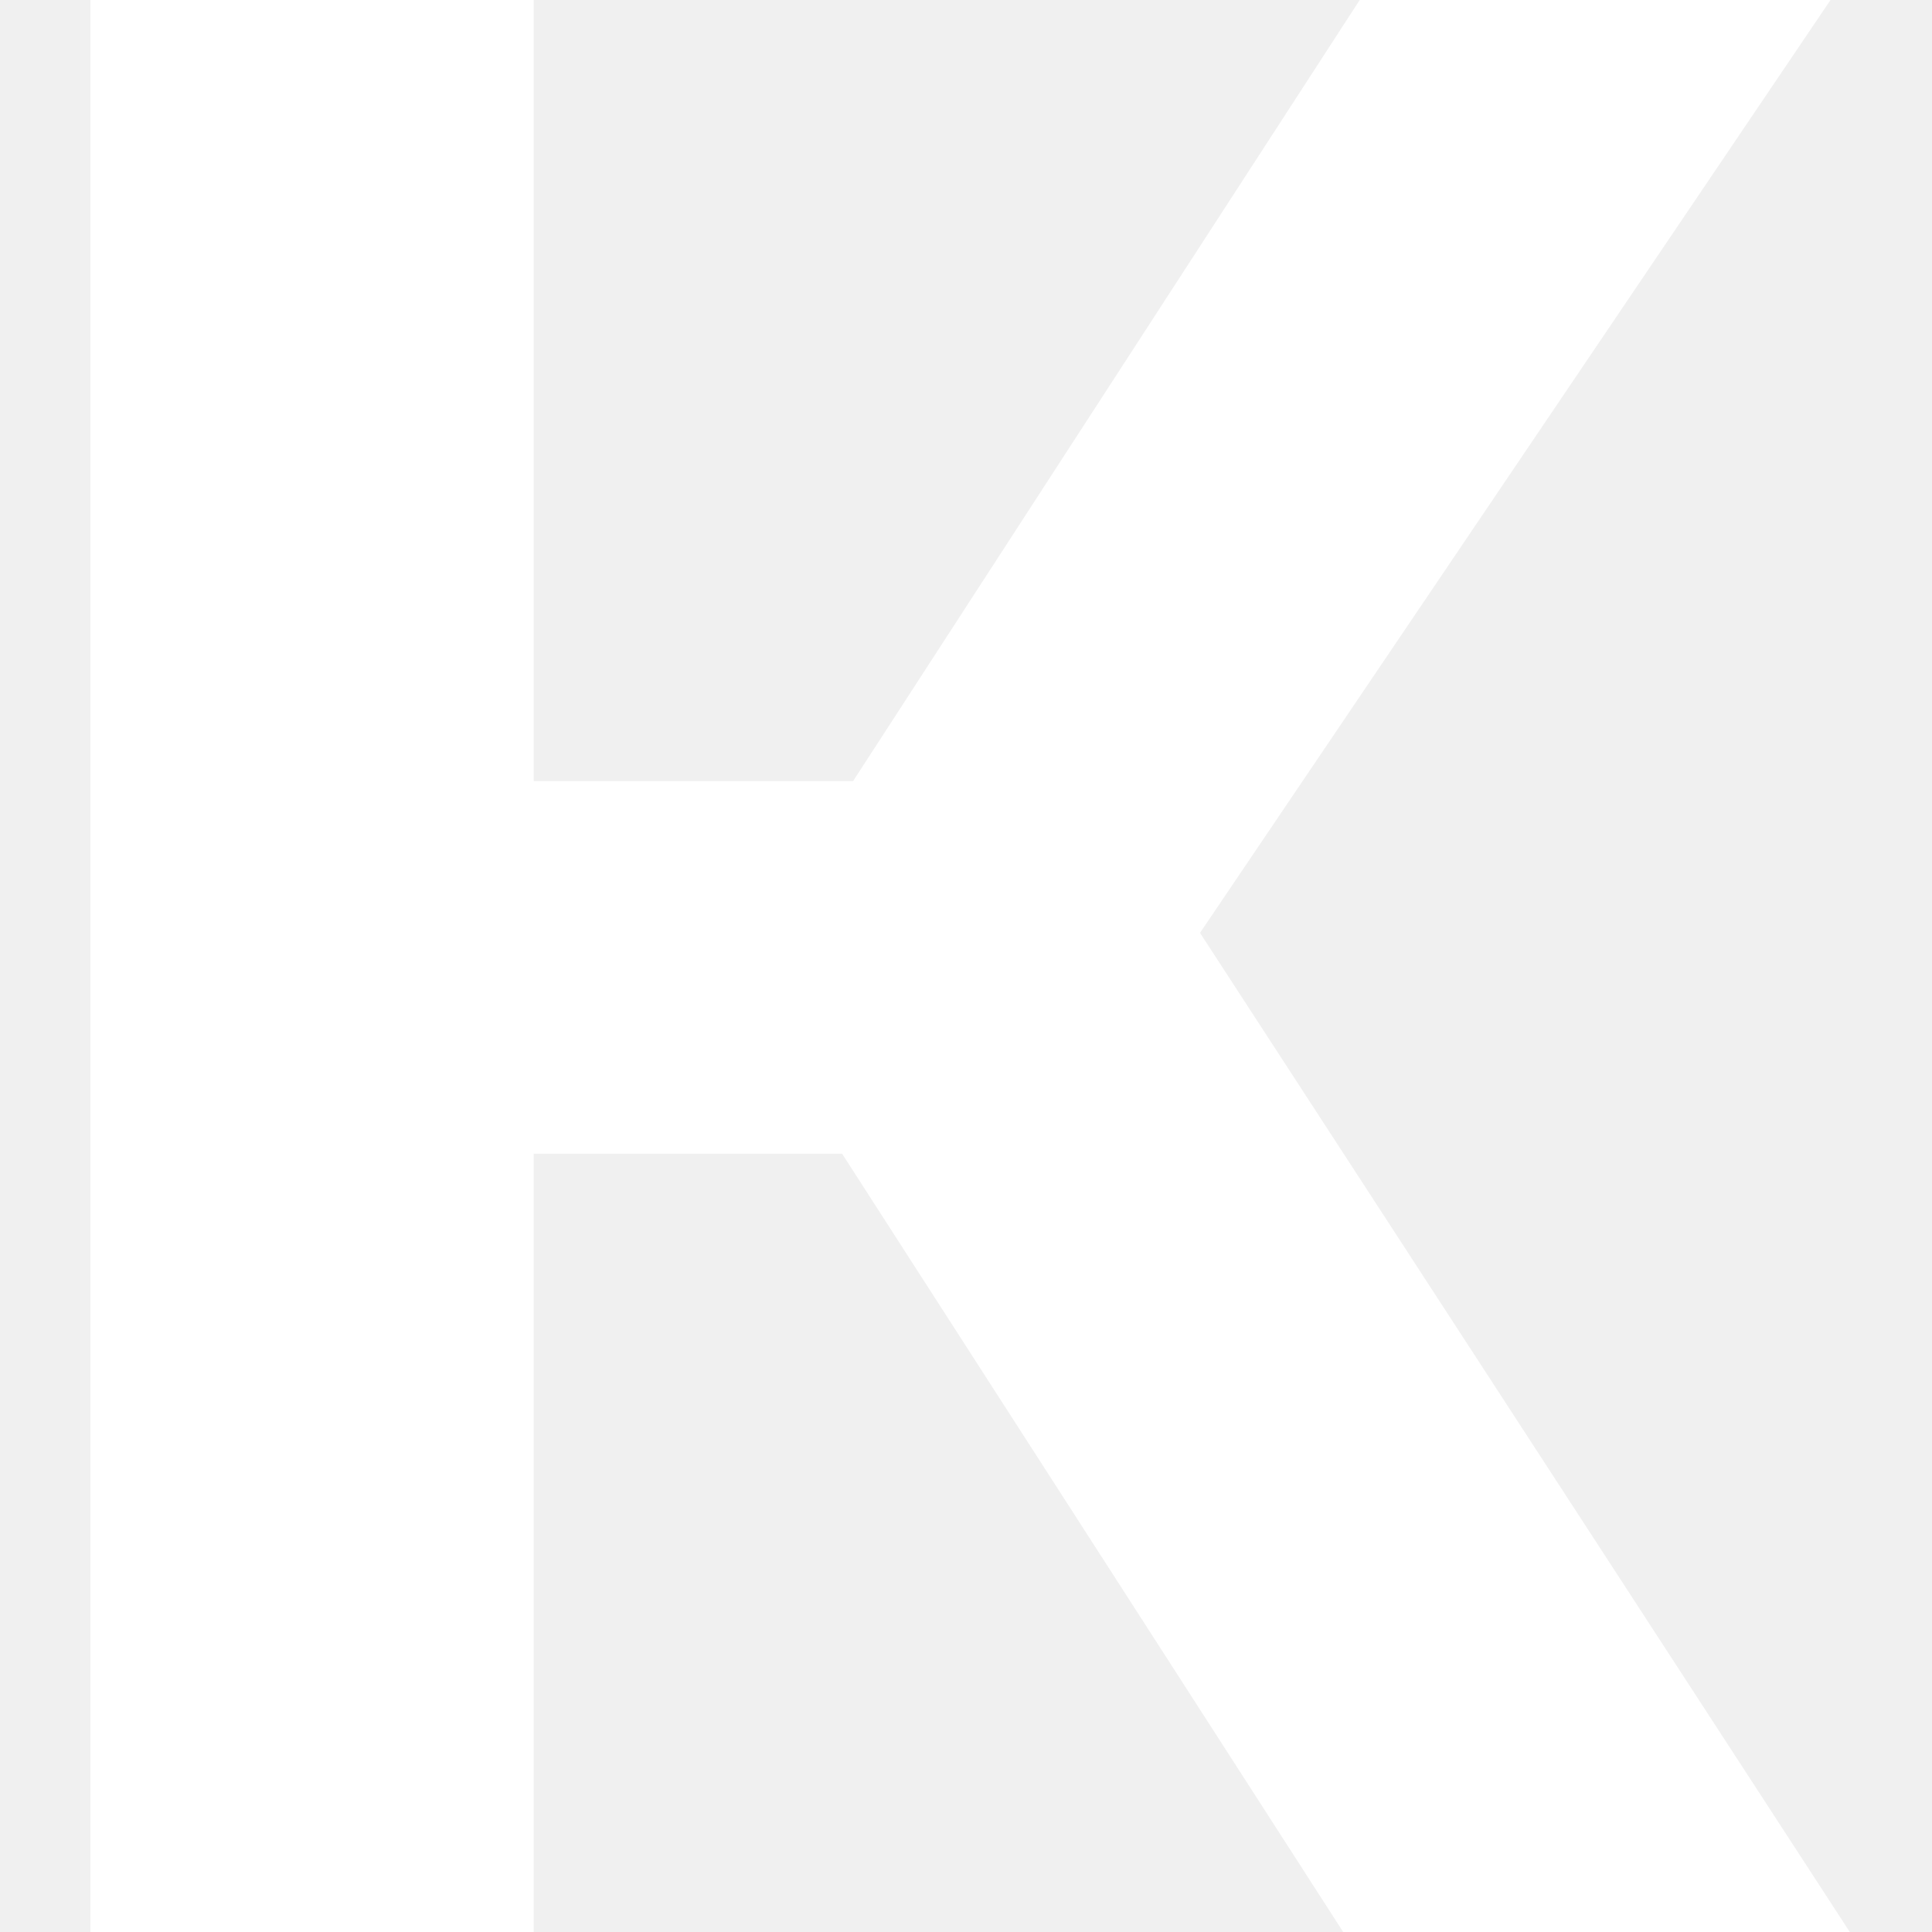
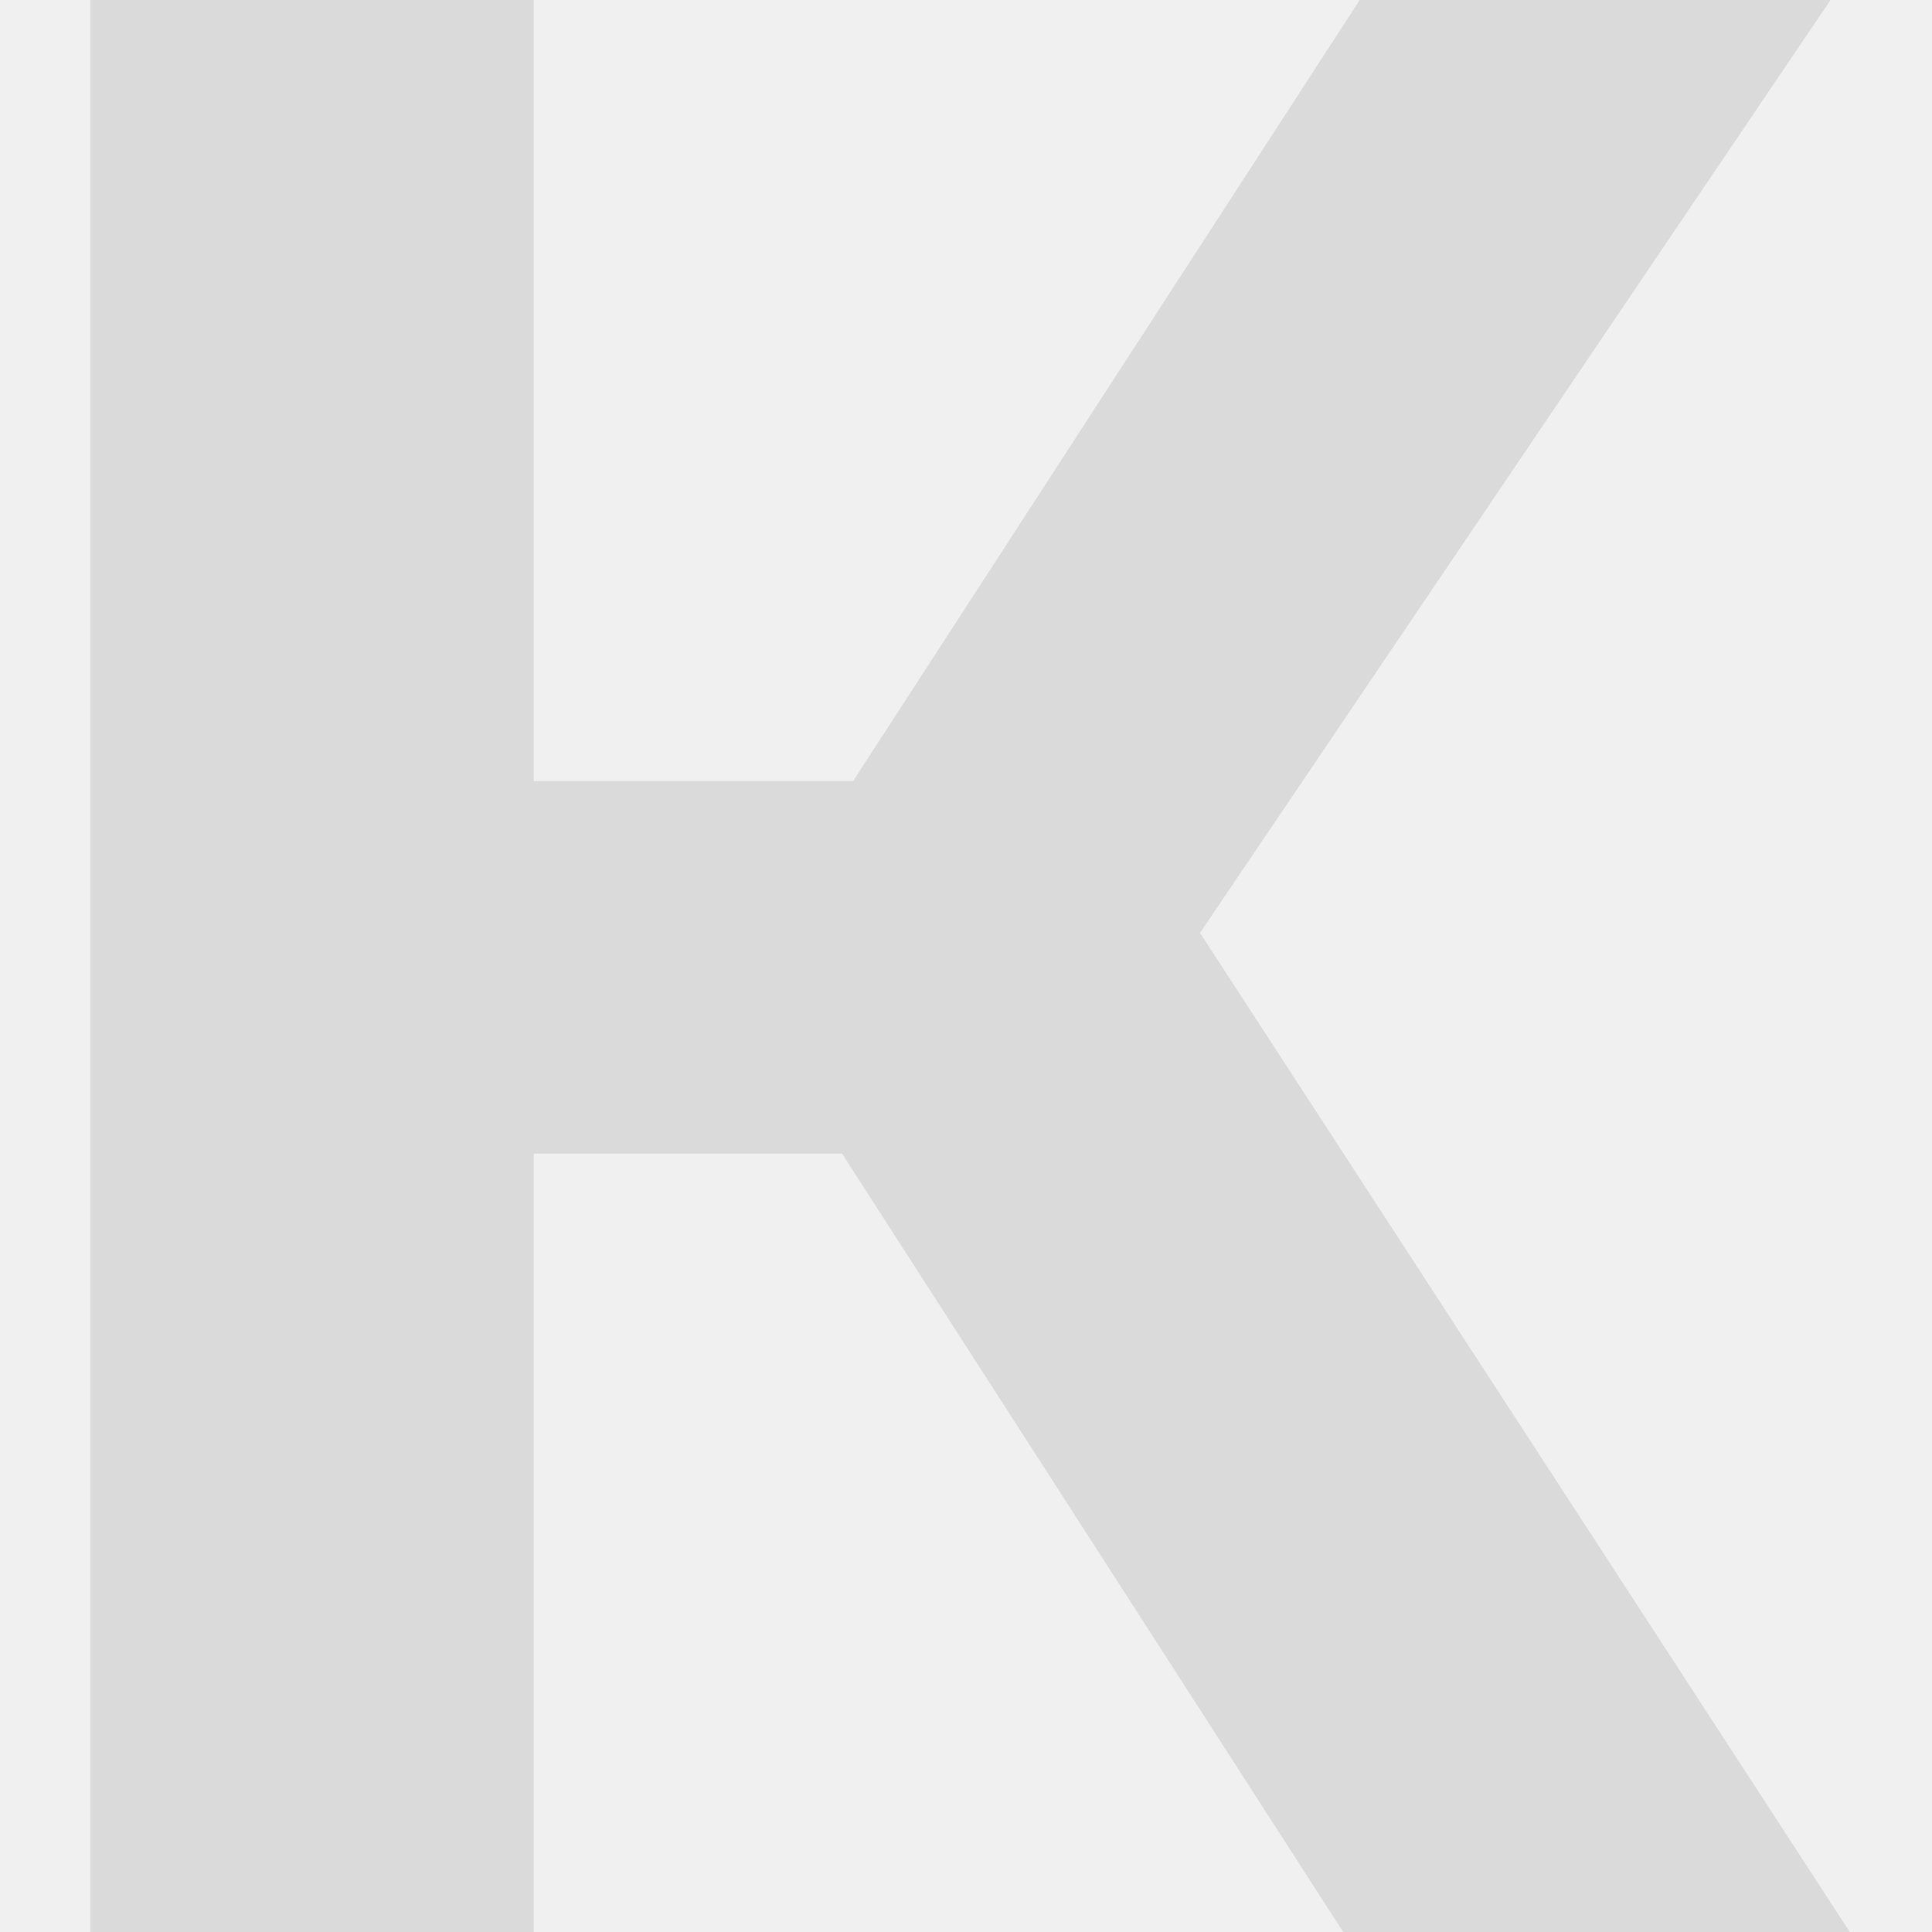
<svg xmlns="http://www.w3.org/2000/svg" width="10em" height="10em" viewBox="0 0 235 235" fill="none">
-   <path d="M102.427 140.329H64.919V235H11V0H64.919V95.007H103.767L165.388 0H222.656L145.964 113.471L225 235H163.379L102.427 140.329Z" fill="white" />
+   <path d="M102.427 140.329H64.919V235H11V0H64.919V95.007H103.767L165.388 0H222.656L145.964 113.471L225 235H163.379L102.427 140.329Z" fill="#dadada" />
</svg>
